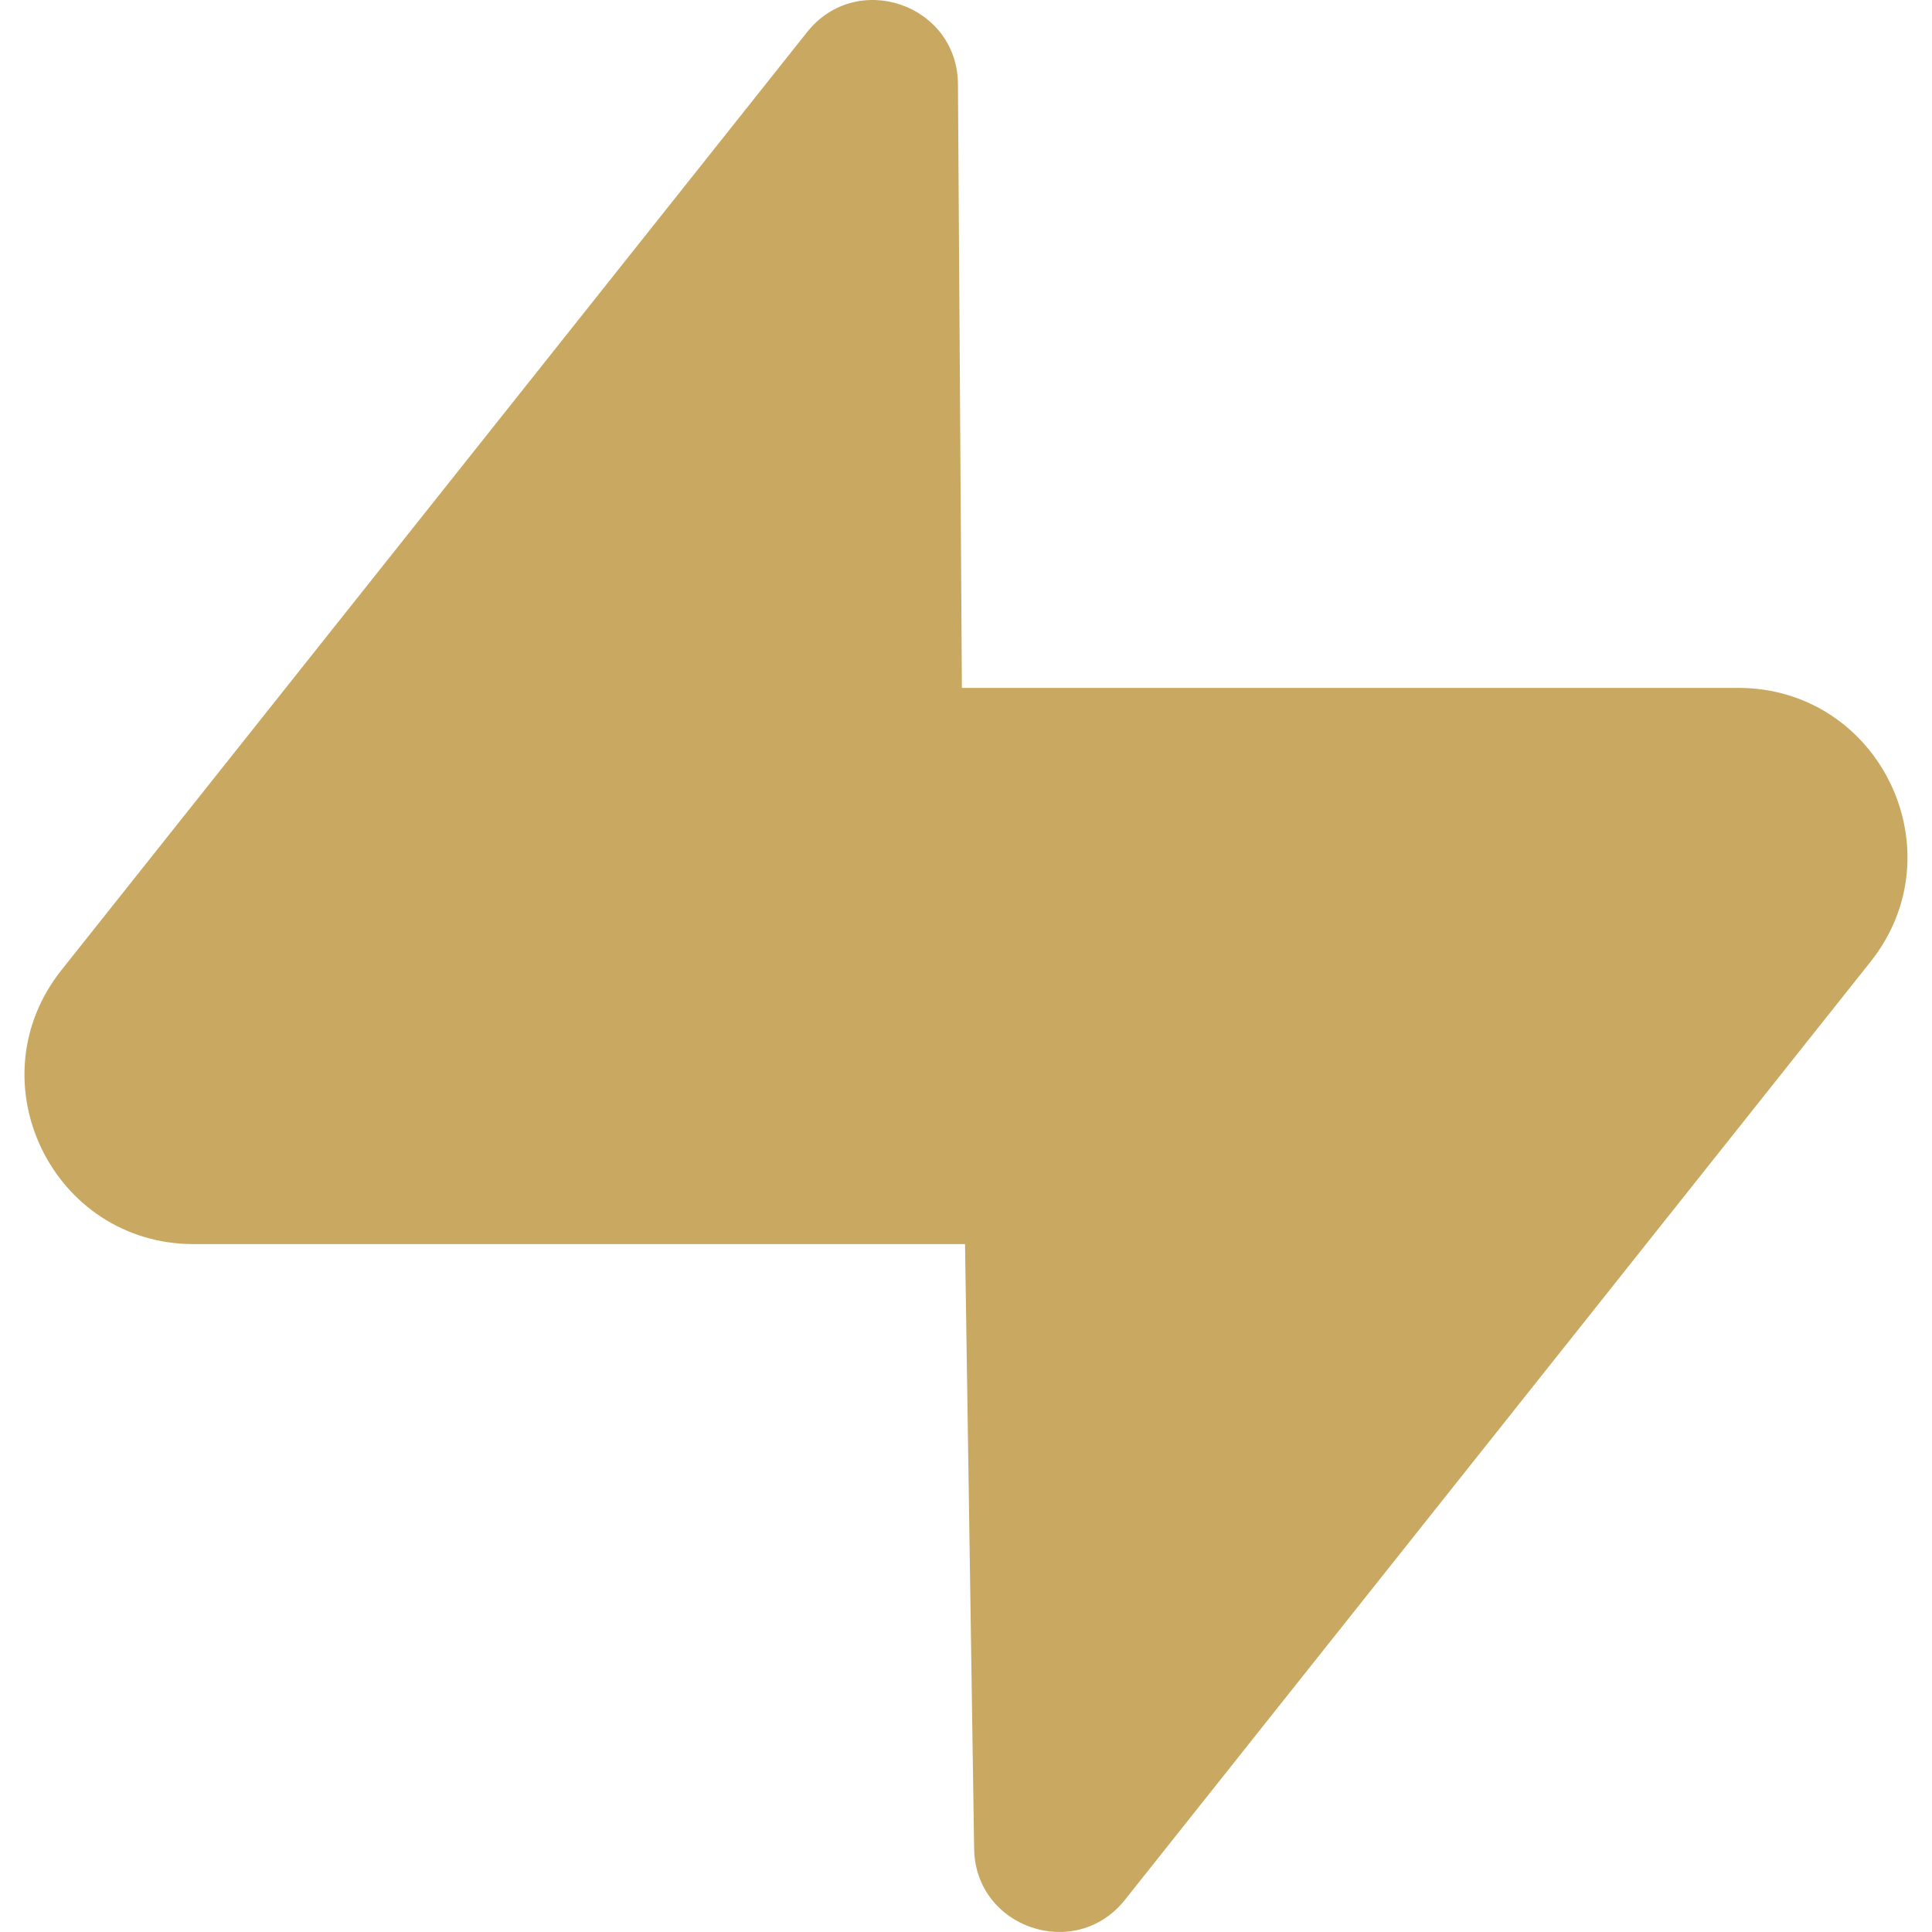
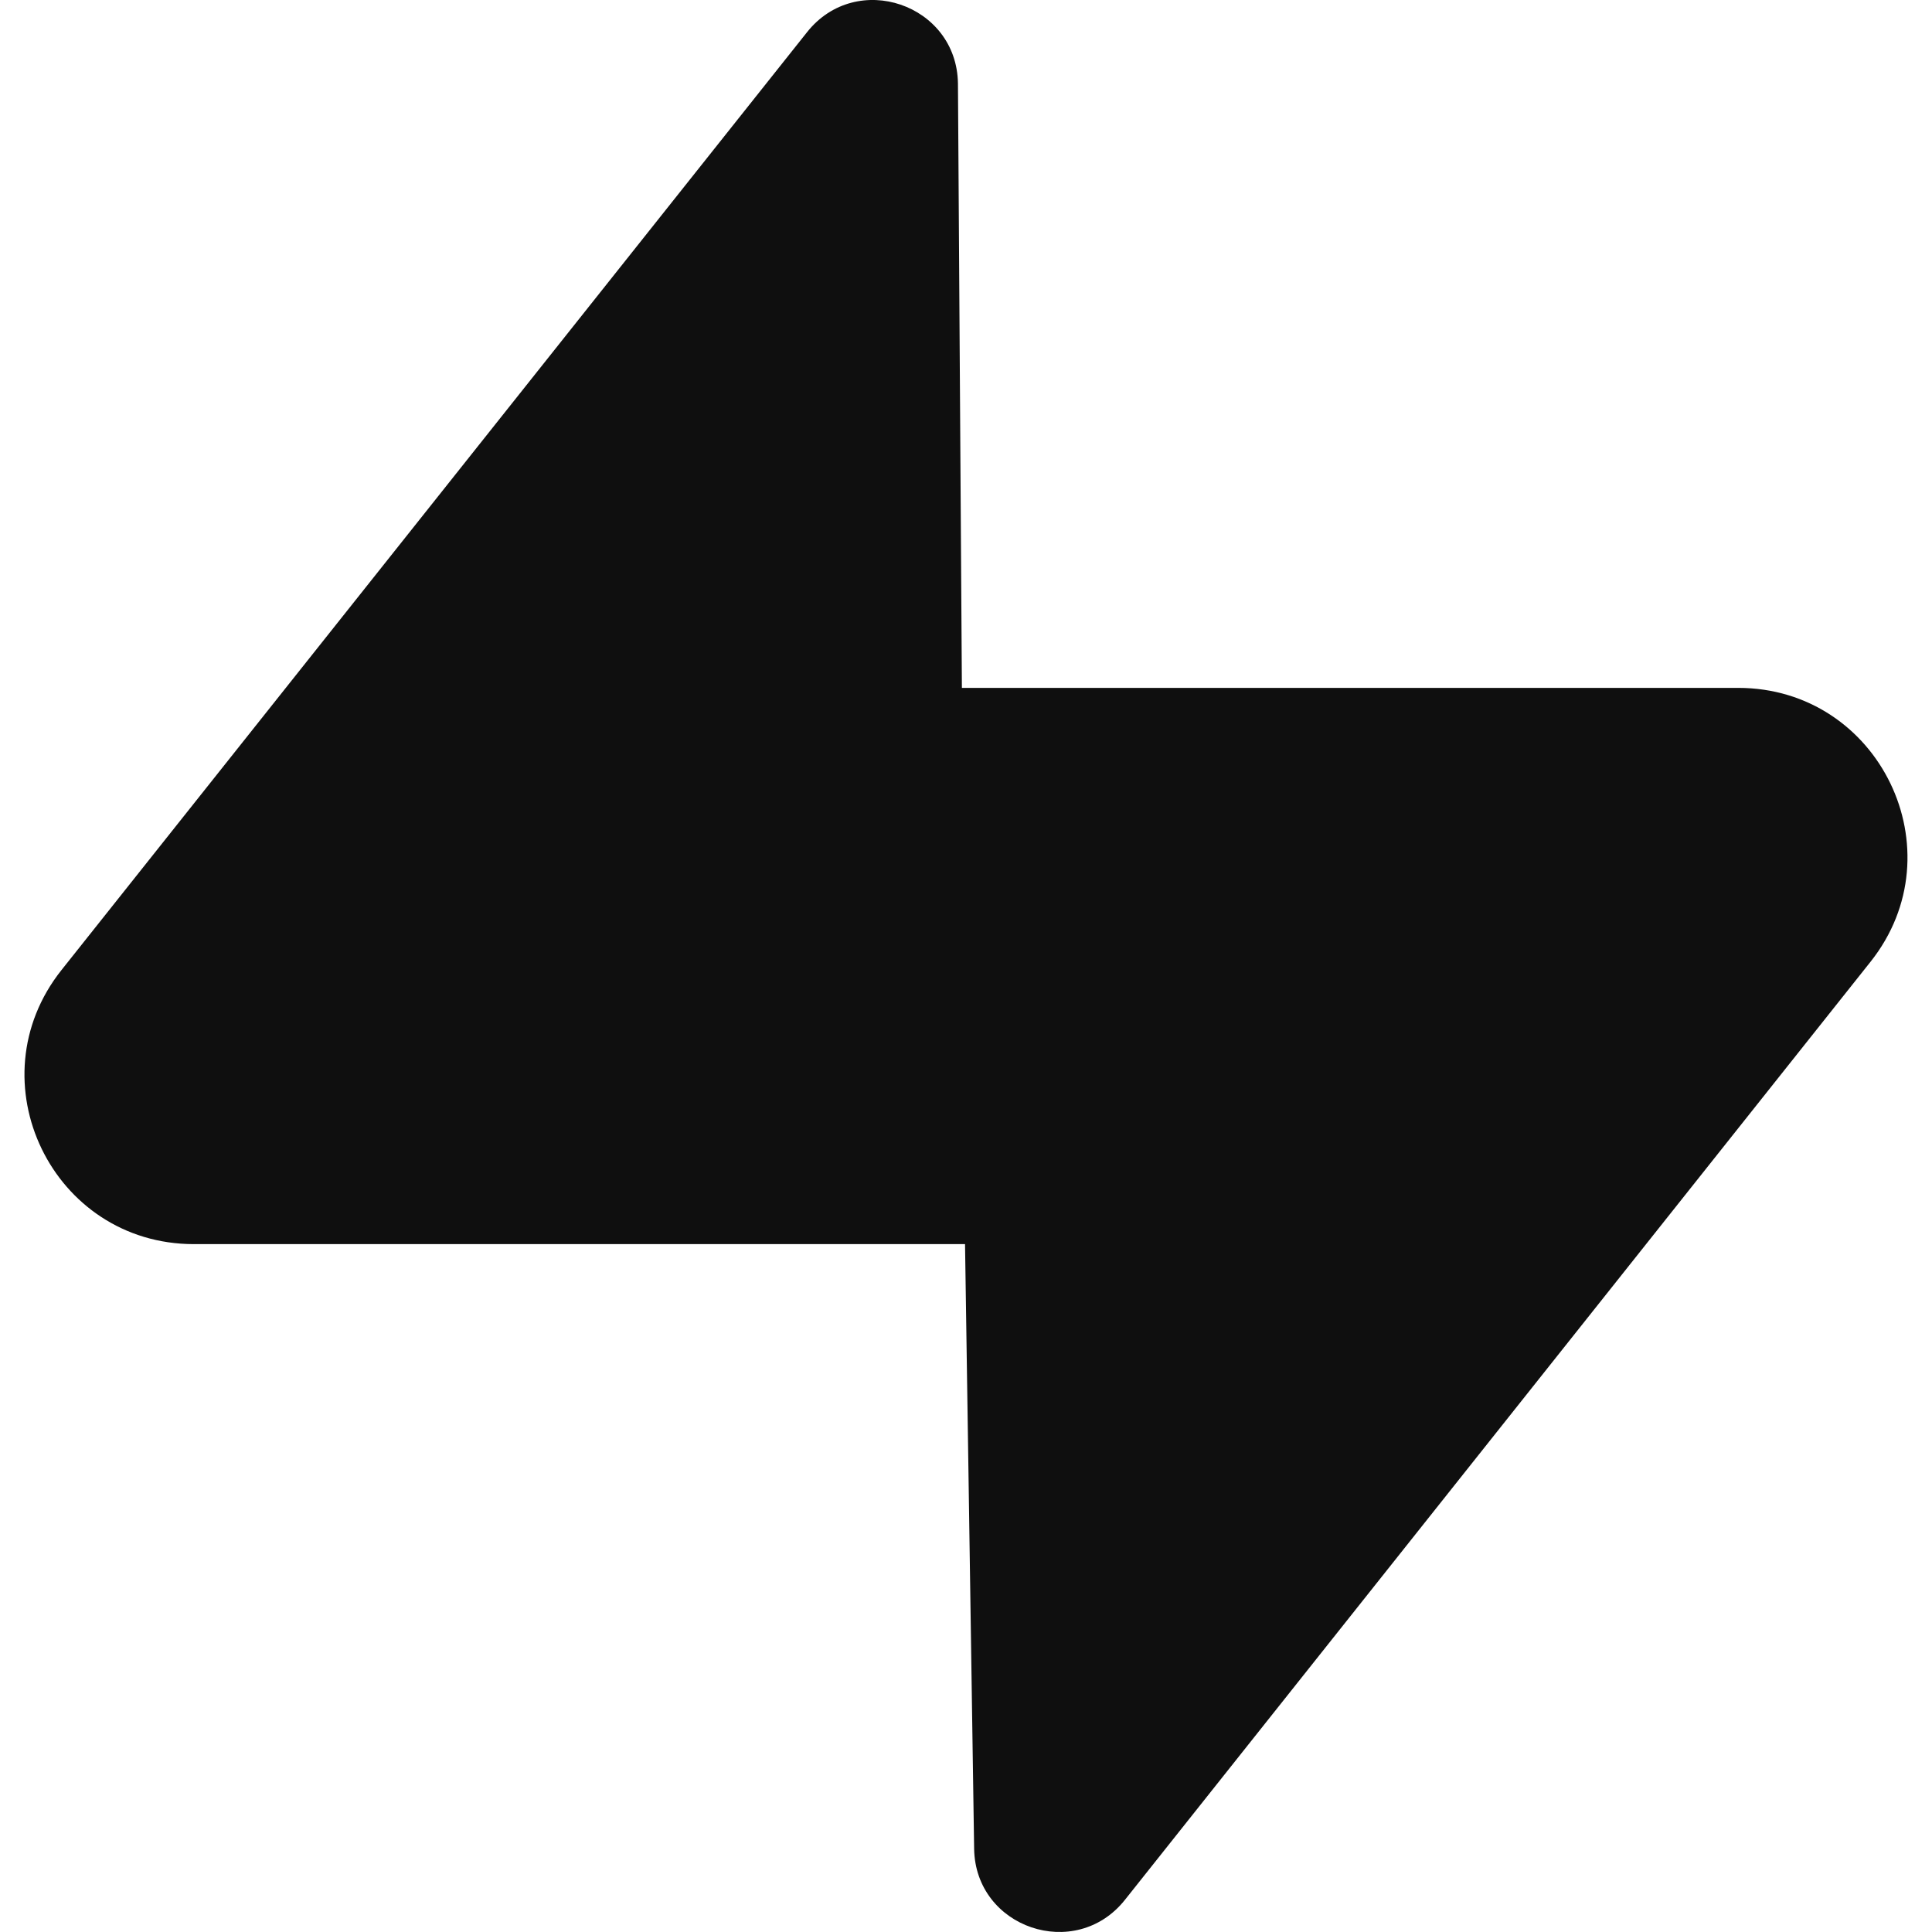
- <svg xmlns="http://www.w3.org/2000/svg" fill="#C9A961" role="img" viewBox="0 0 24 24">
+ <svg xmlns="http://www.w3.org/2000/svg" fill="#0F0F0F" role="img" viewBox="0 0 24 24">
  <path d="M11.9 1.036c-.015-.986-1.26-1.41-1.874-.637L.764 12.05C-.33 13.427.65 15.455 2.409 15.455h9.579l.113 7.51c.014.985 1.259 1.408 1.873.636l9.262-11.653c1.093-1.375.113-3.403-1.645-3.403h-9.642z" />
</svg>
